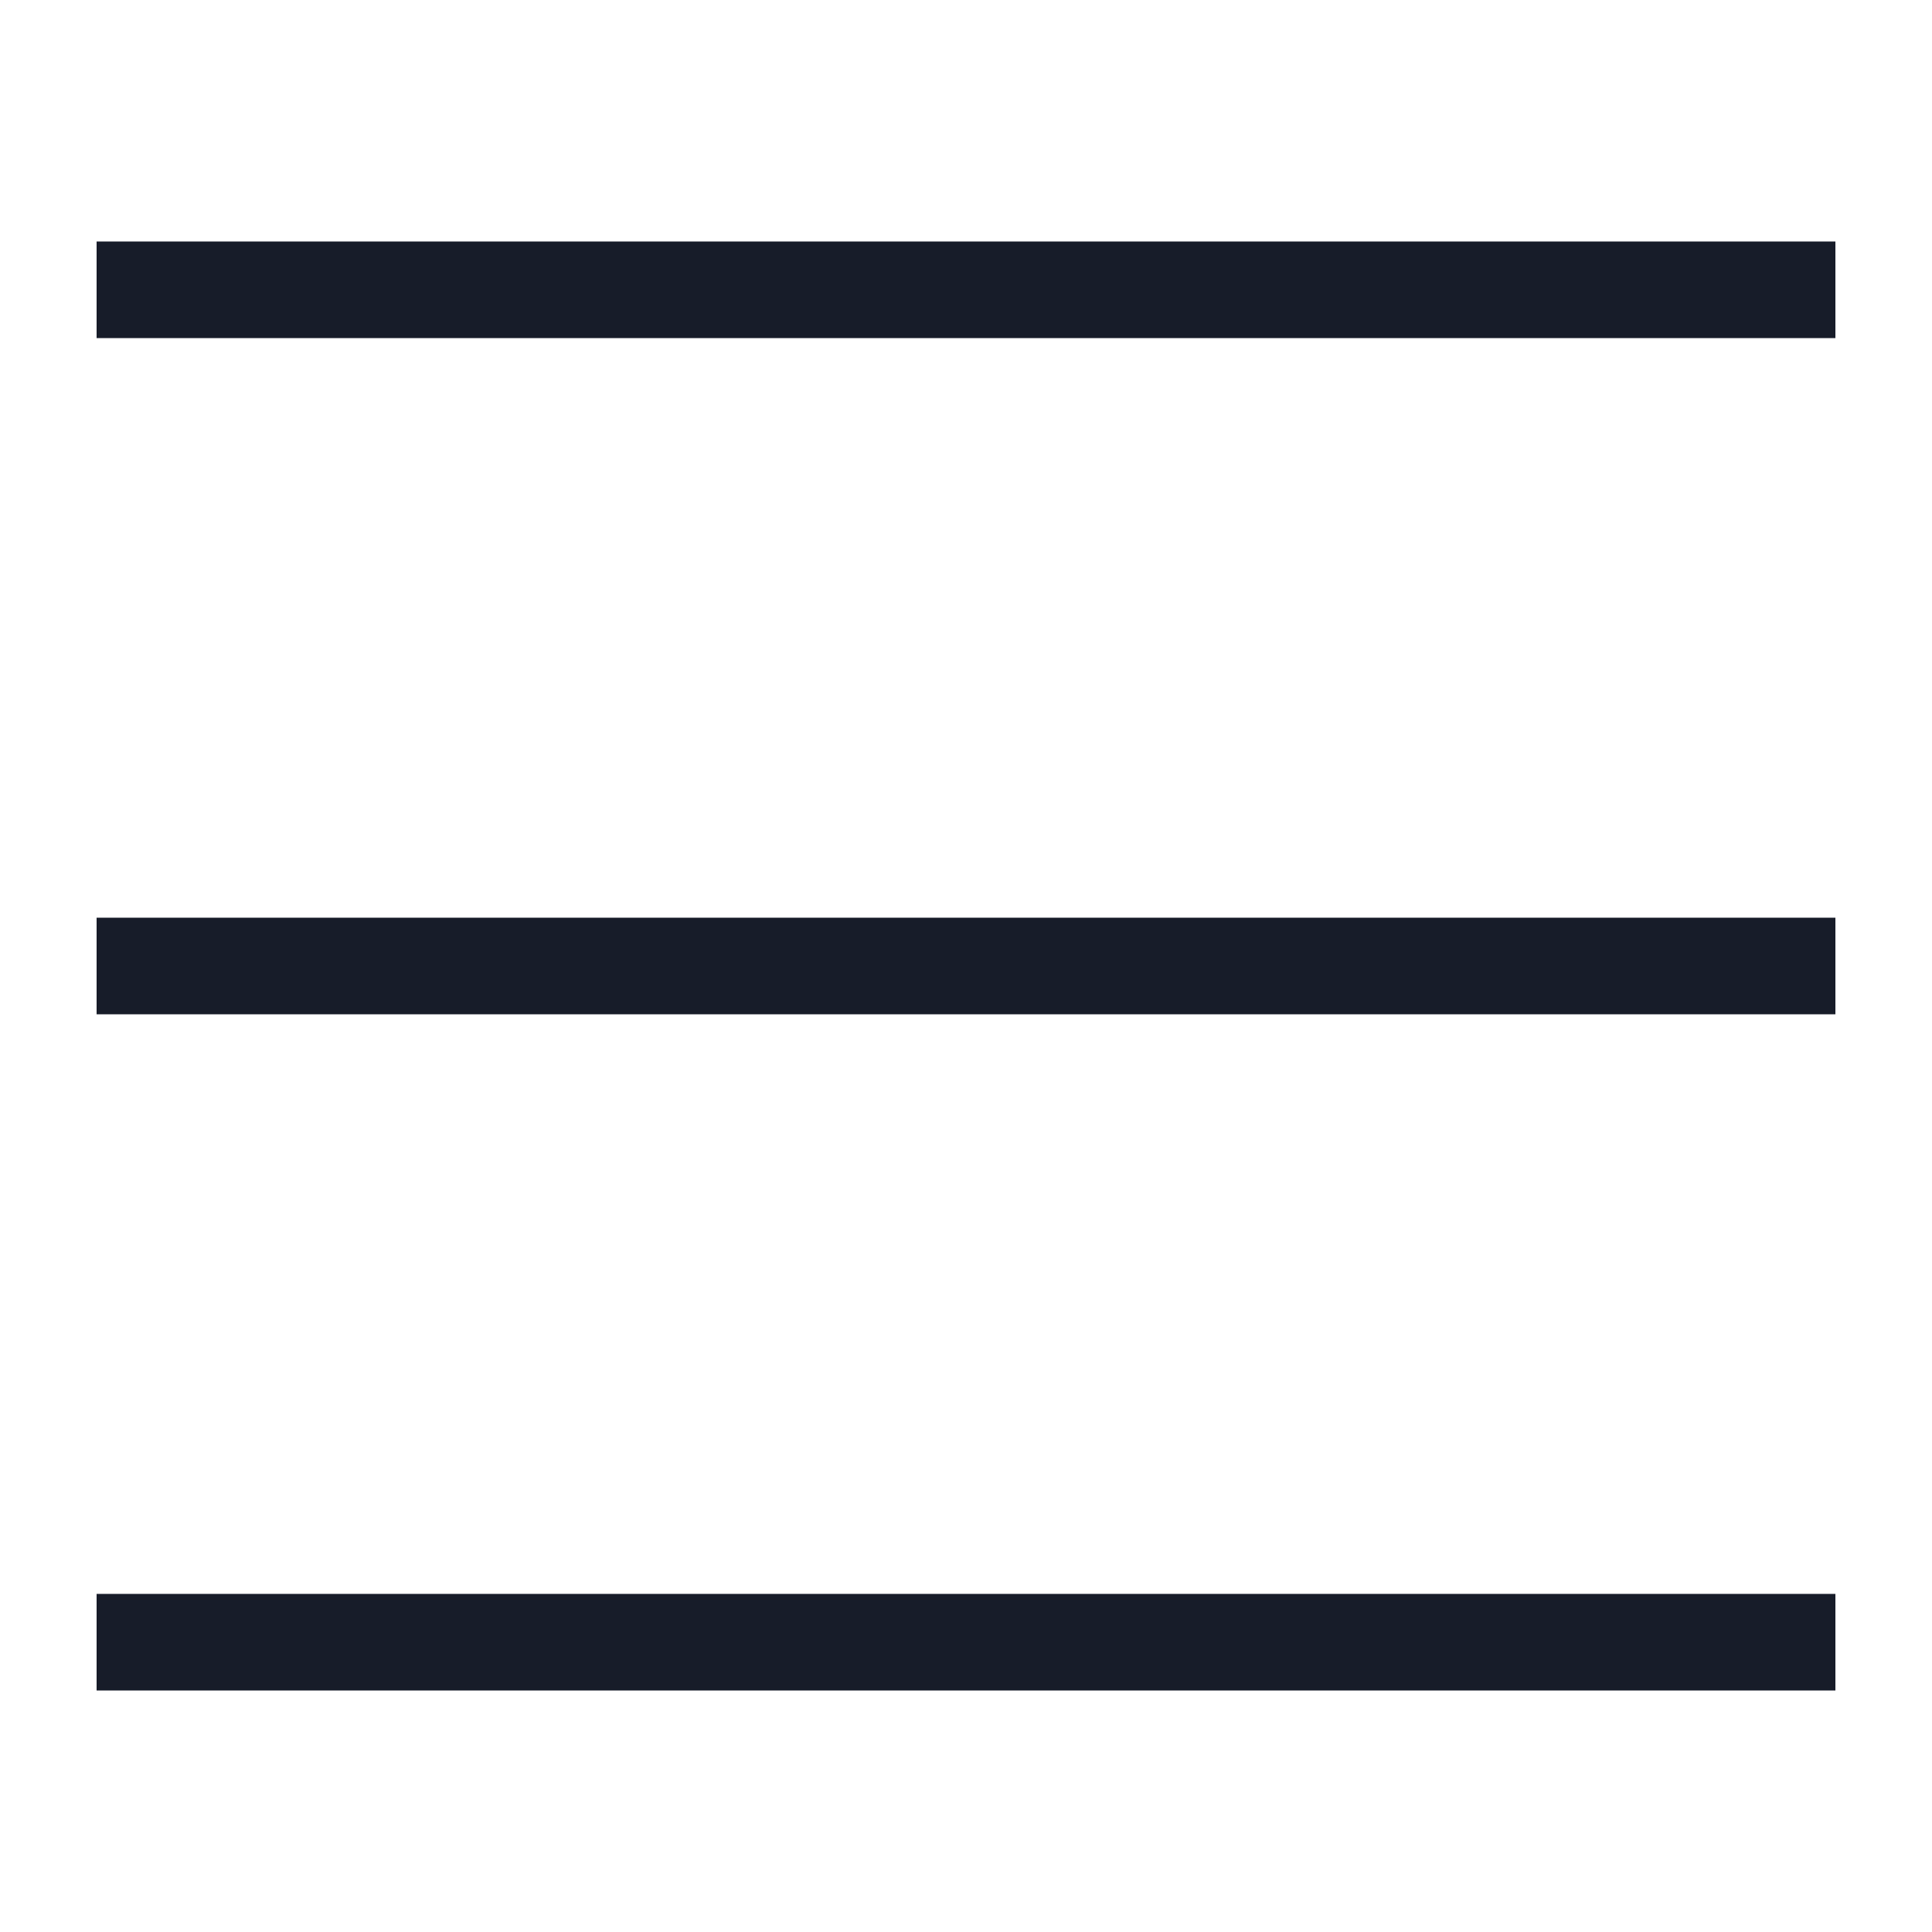
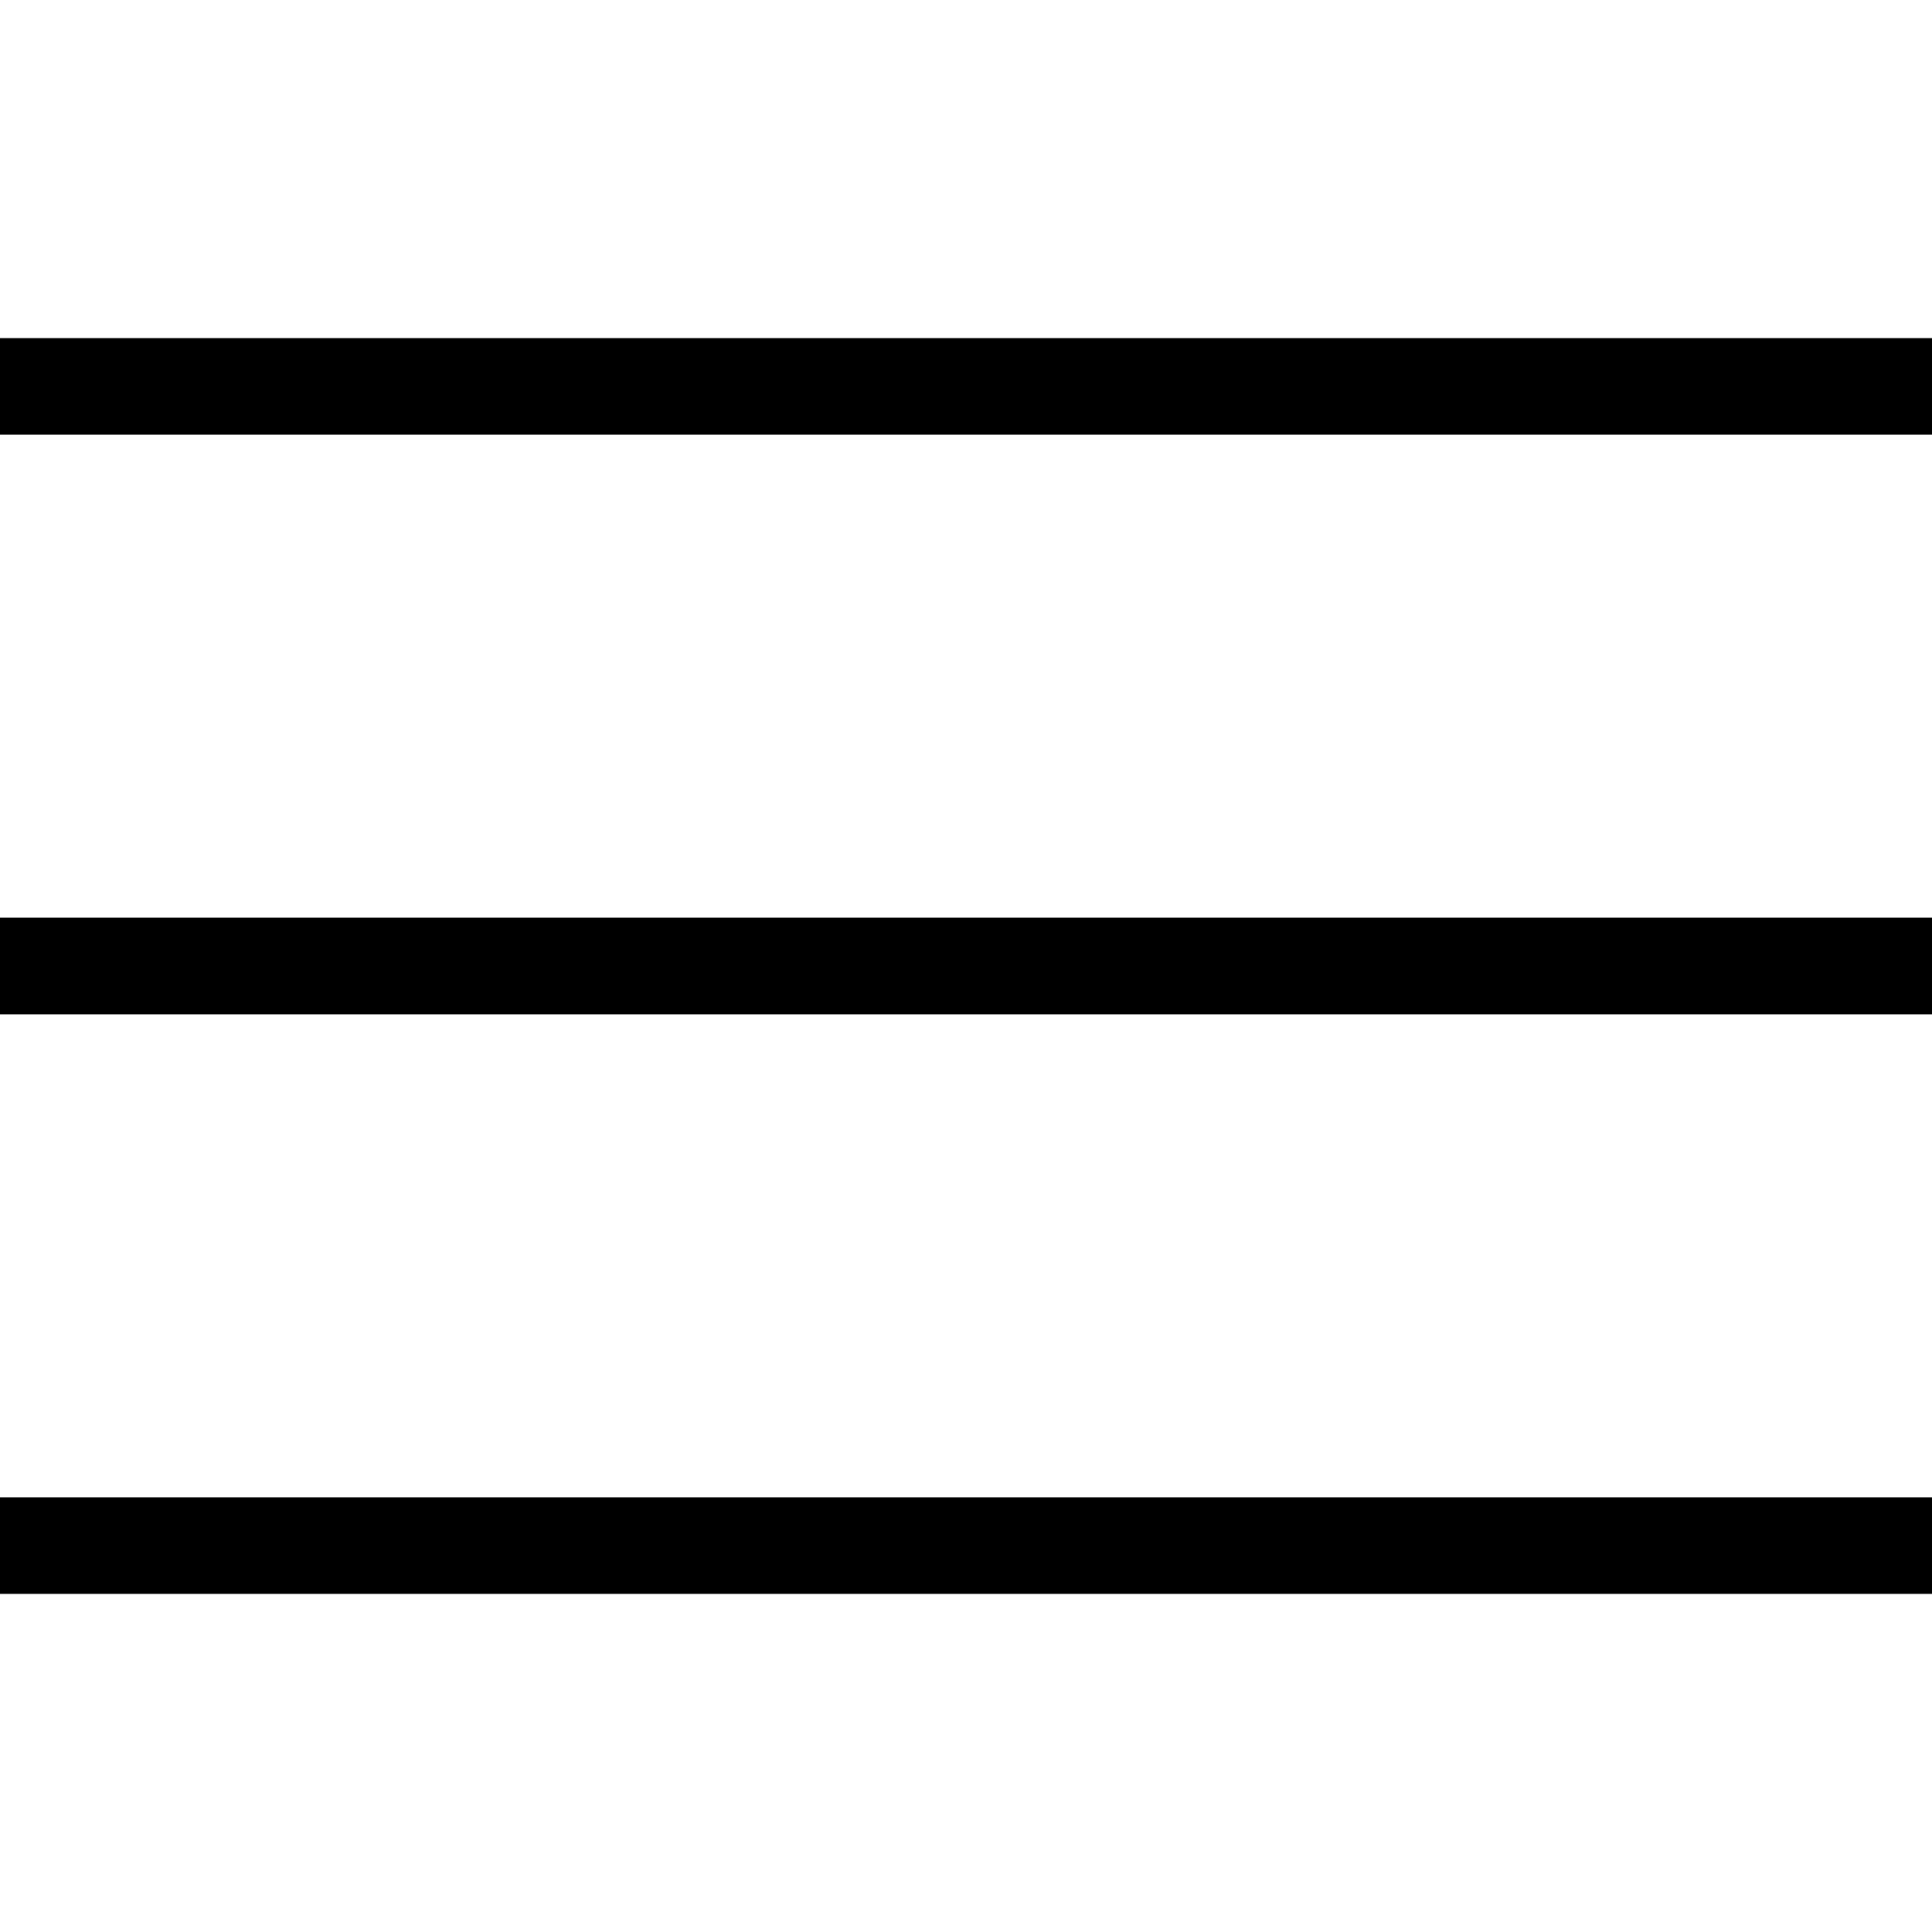
- <svg xmlns="http://www.w3.org/2000/svg" width="20" height="20" viewbox="0 0 20 20" fill="none">
-   <path d="M1 3H19" stroke="#171C29" />
-   <path d="M1 17H19" stroke="#171C29" />
-   <path d="M1 10H19" stroke="#171C29" />
+ <svg xmlns="http://www.w3.org/2000/svg" width="18" height="18" viewBox="0 0 20 20" fill="none">
+   <path d="M0 10H20" stroke="currentColor" />
+   <path d="M0 4H20" stroke="currentColor" />
+   <path d="M0 16H20" stroke="currentColor" />
</svg>
